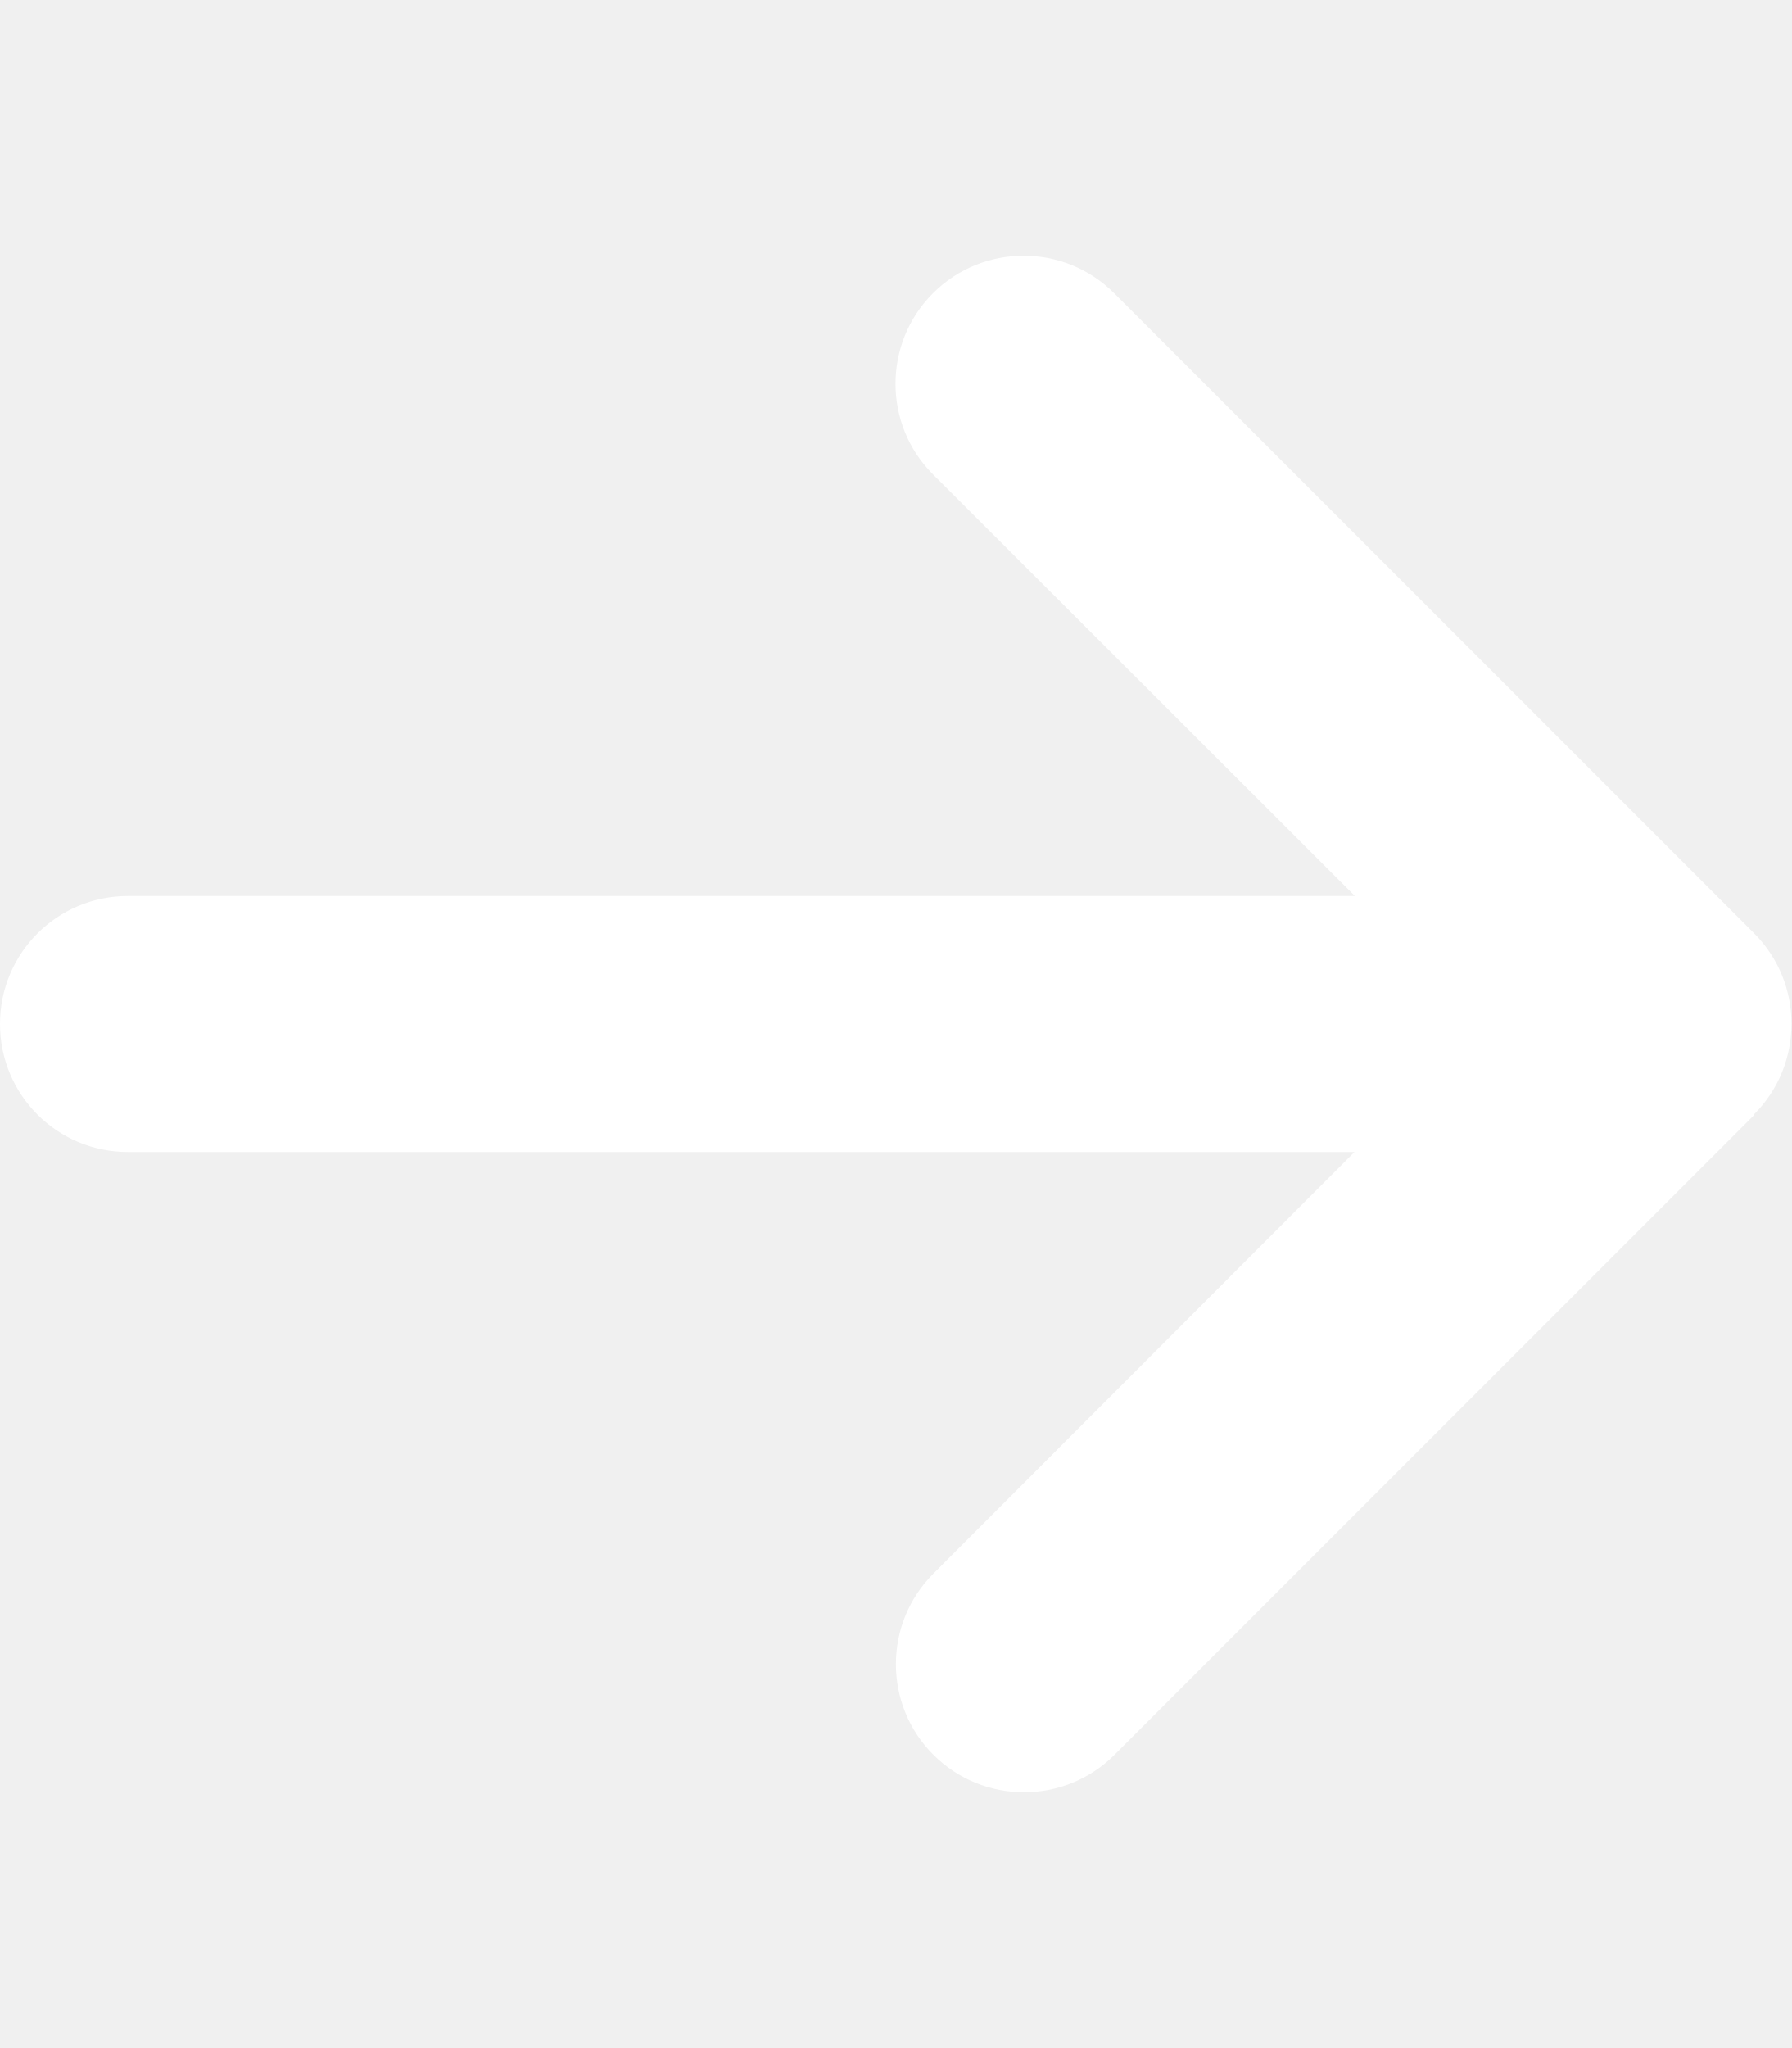
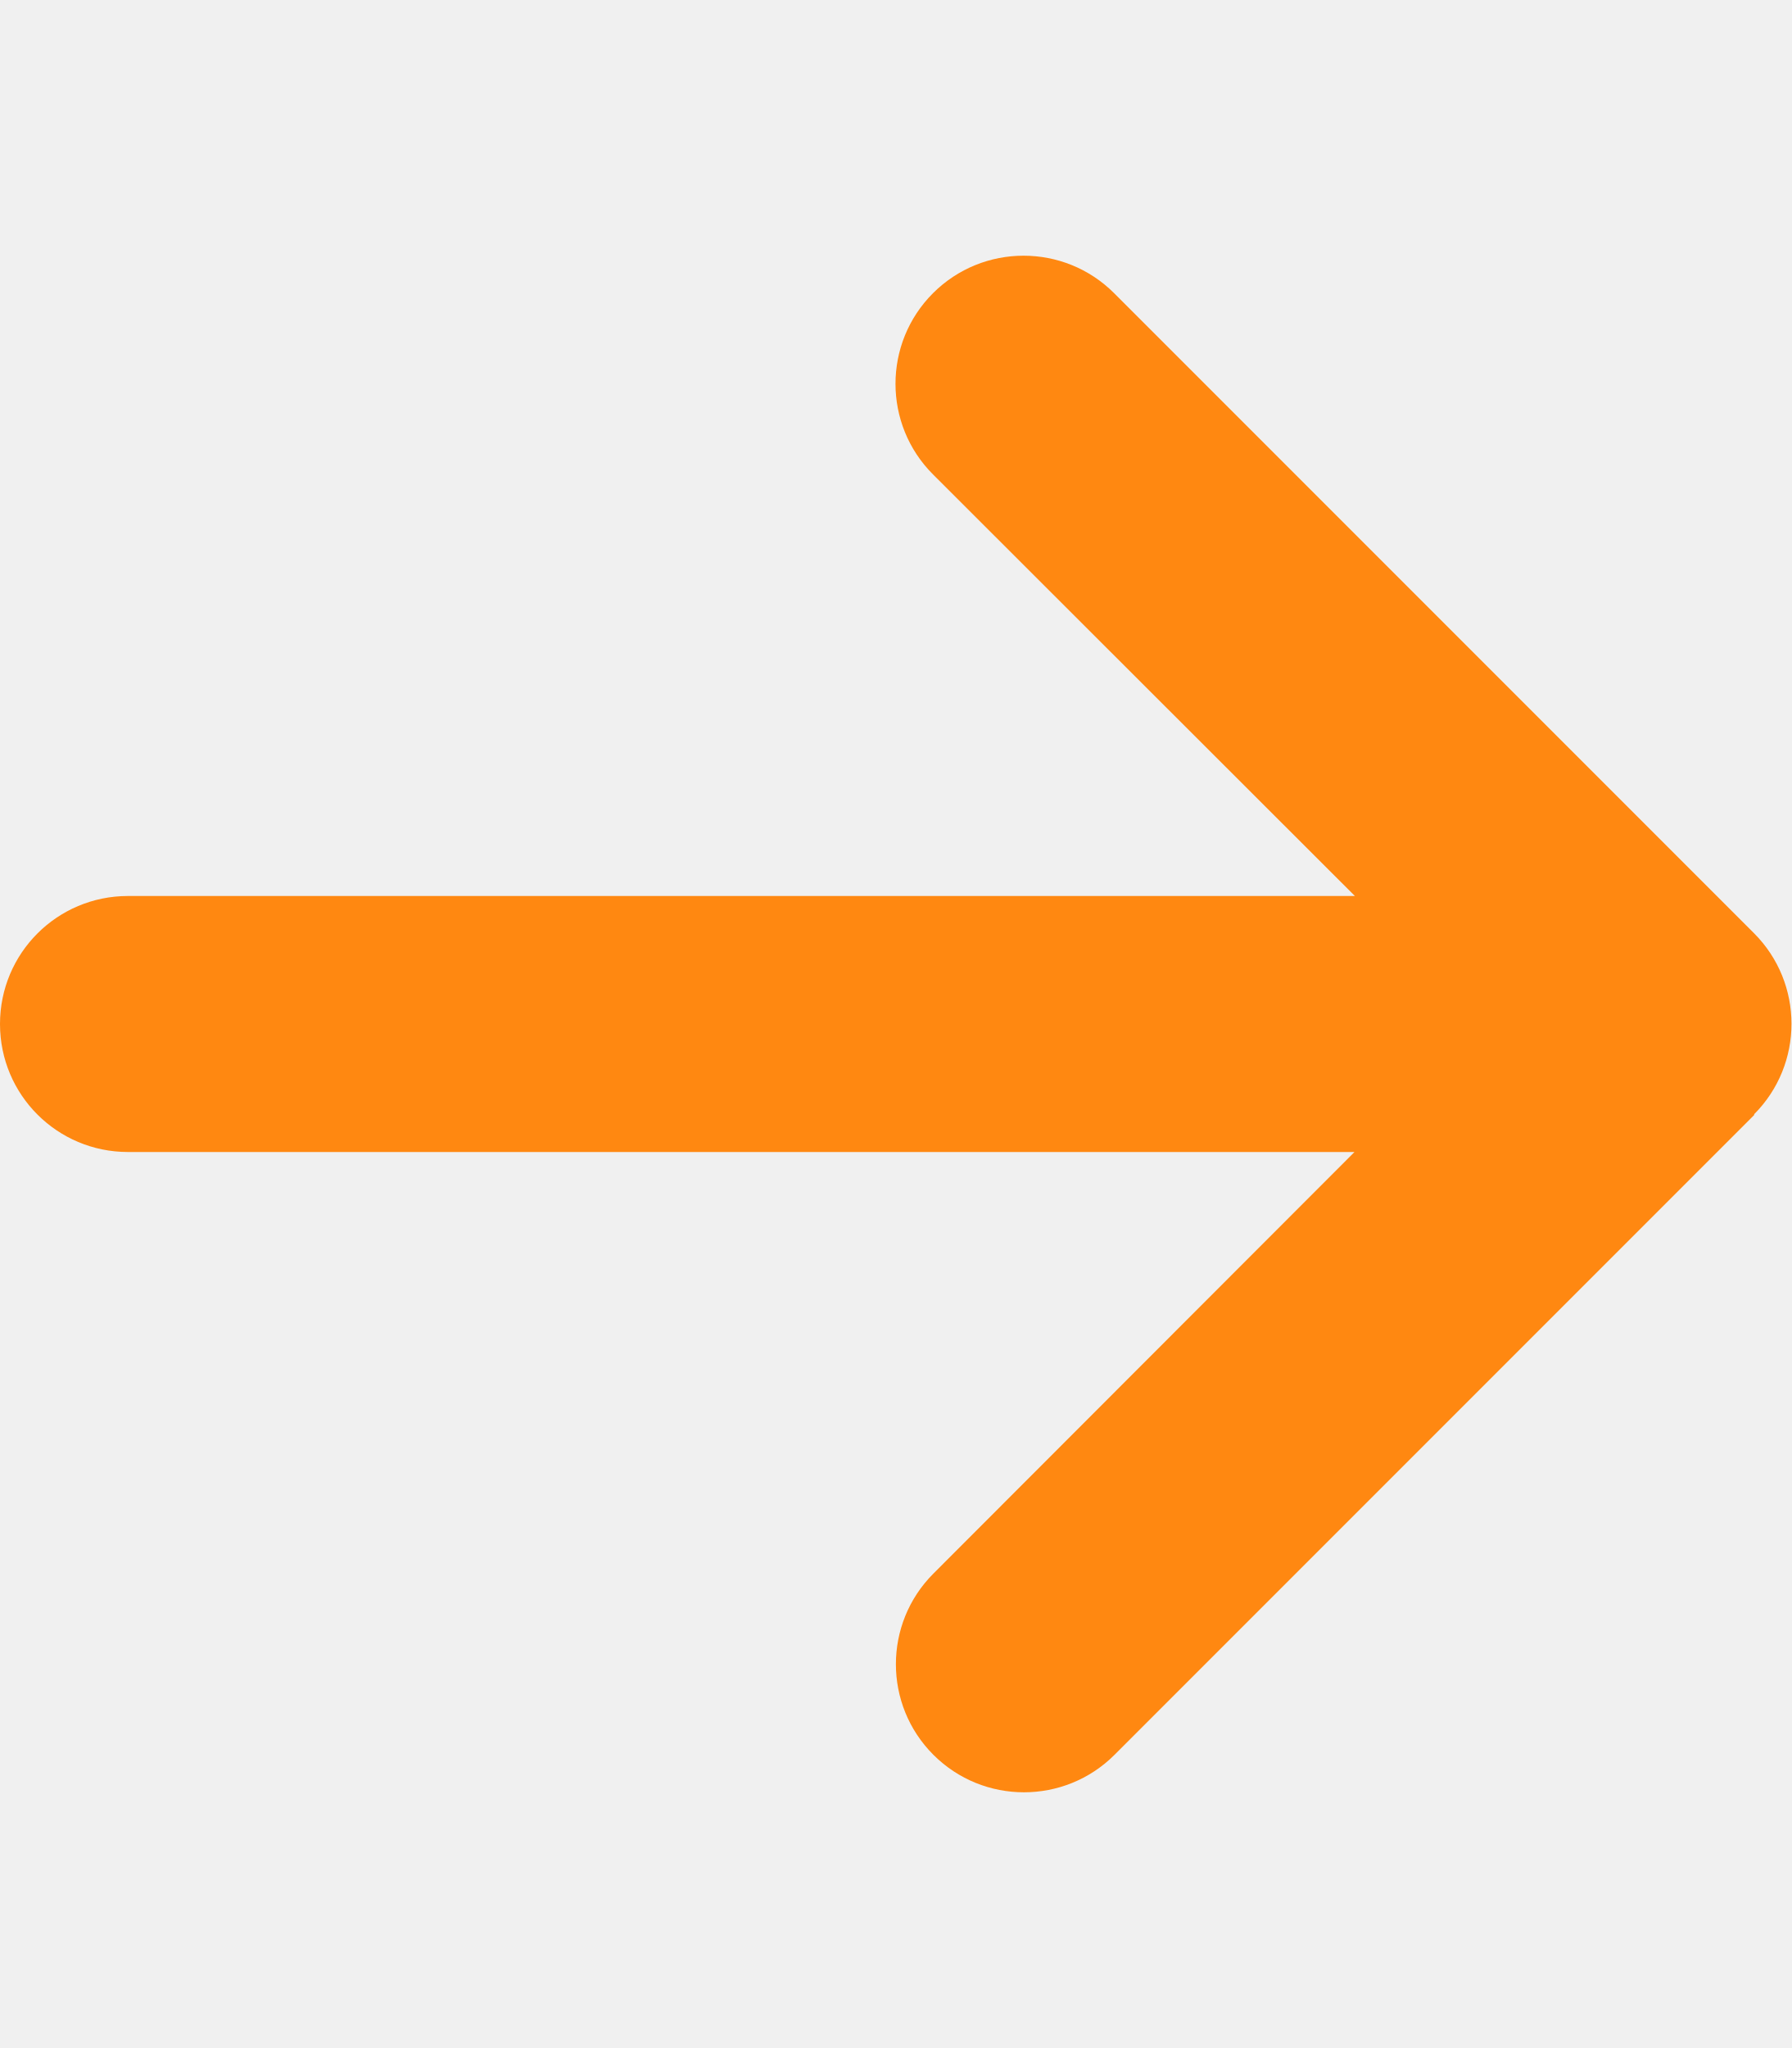
<svg xmlns="http://www.w3.org/2000/svg" viewBox="0 0 448 512">
-   <path fill="white" d="M438.6 278.6c12.5-12.5 12.5-32.8 0-45.3l-160-160c-12.5-12.5-32.8-12.5-45.3 0s-12.5 32.8 0 45.3L338.8 224 32 224c-17.7 0-32 14.3-32 32s14.3 32 32 32l306.7 0L233.4 393.4c-12.5 12.5-12.5 32.8 0 45.3s32.8 12.5 45.3 0l160-160z" />
+   <path fill="#f81" d="M438.6 278.6c12.5-12.5 12.5-32.8 0-45.3l-160-160c-12.5-12.5-32.8-12.5-45.3 0s-12.5 32.8 0 45.3L338.8 224 32 224c-17.7 0-32 14.3-32 32s14.3 32 32 32l306.7 0L233.4 393.4c-12.5 12.5-12.5 32.8 0 45.3s32.8 12.5 45.3 0l160-160z" />
</svg>
